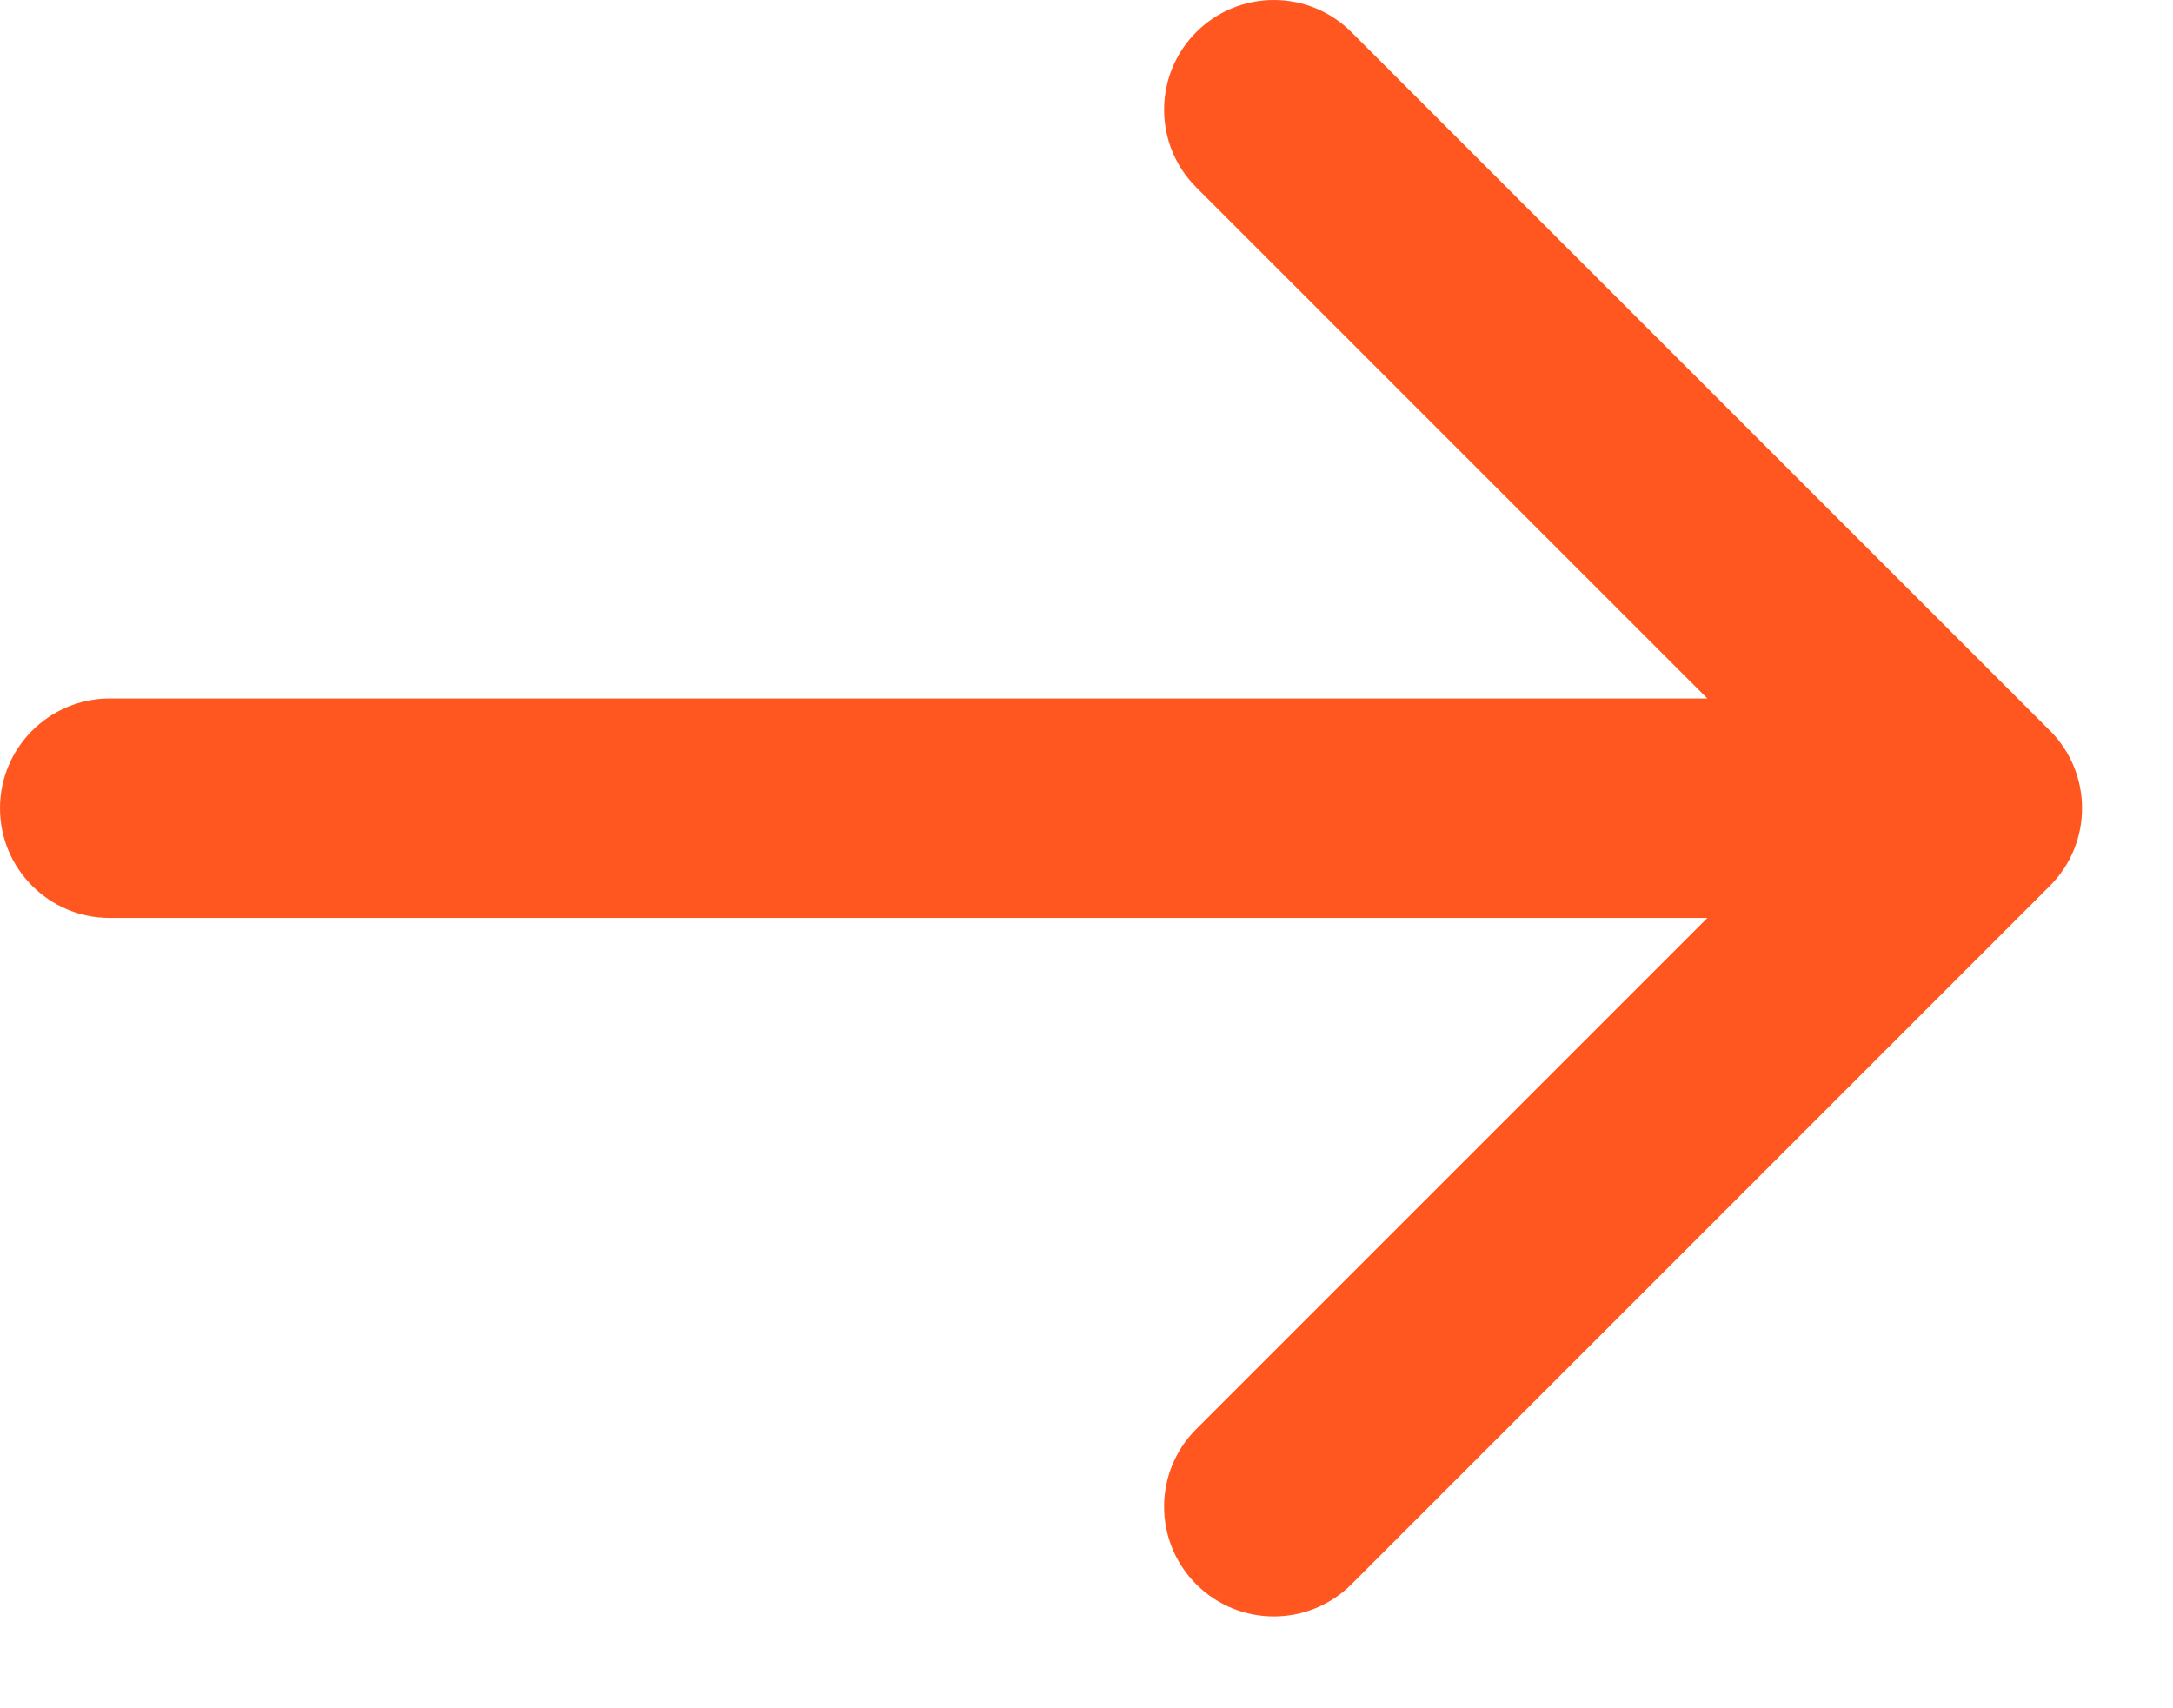
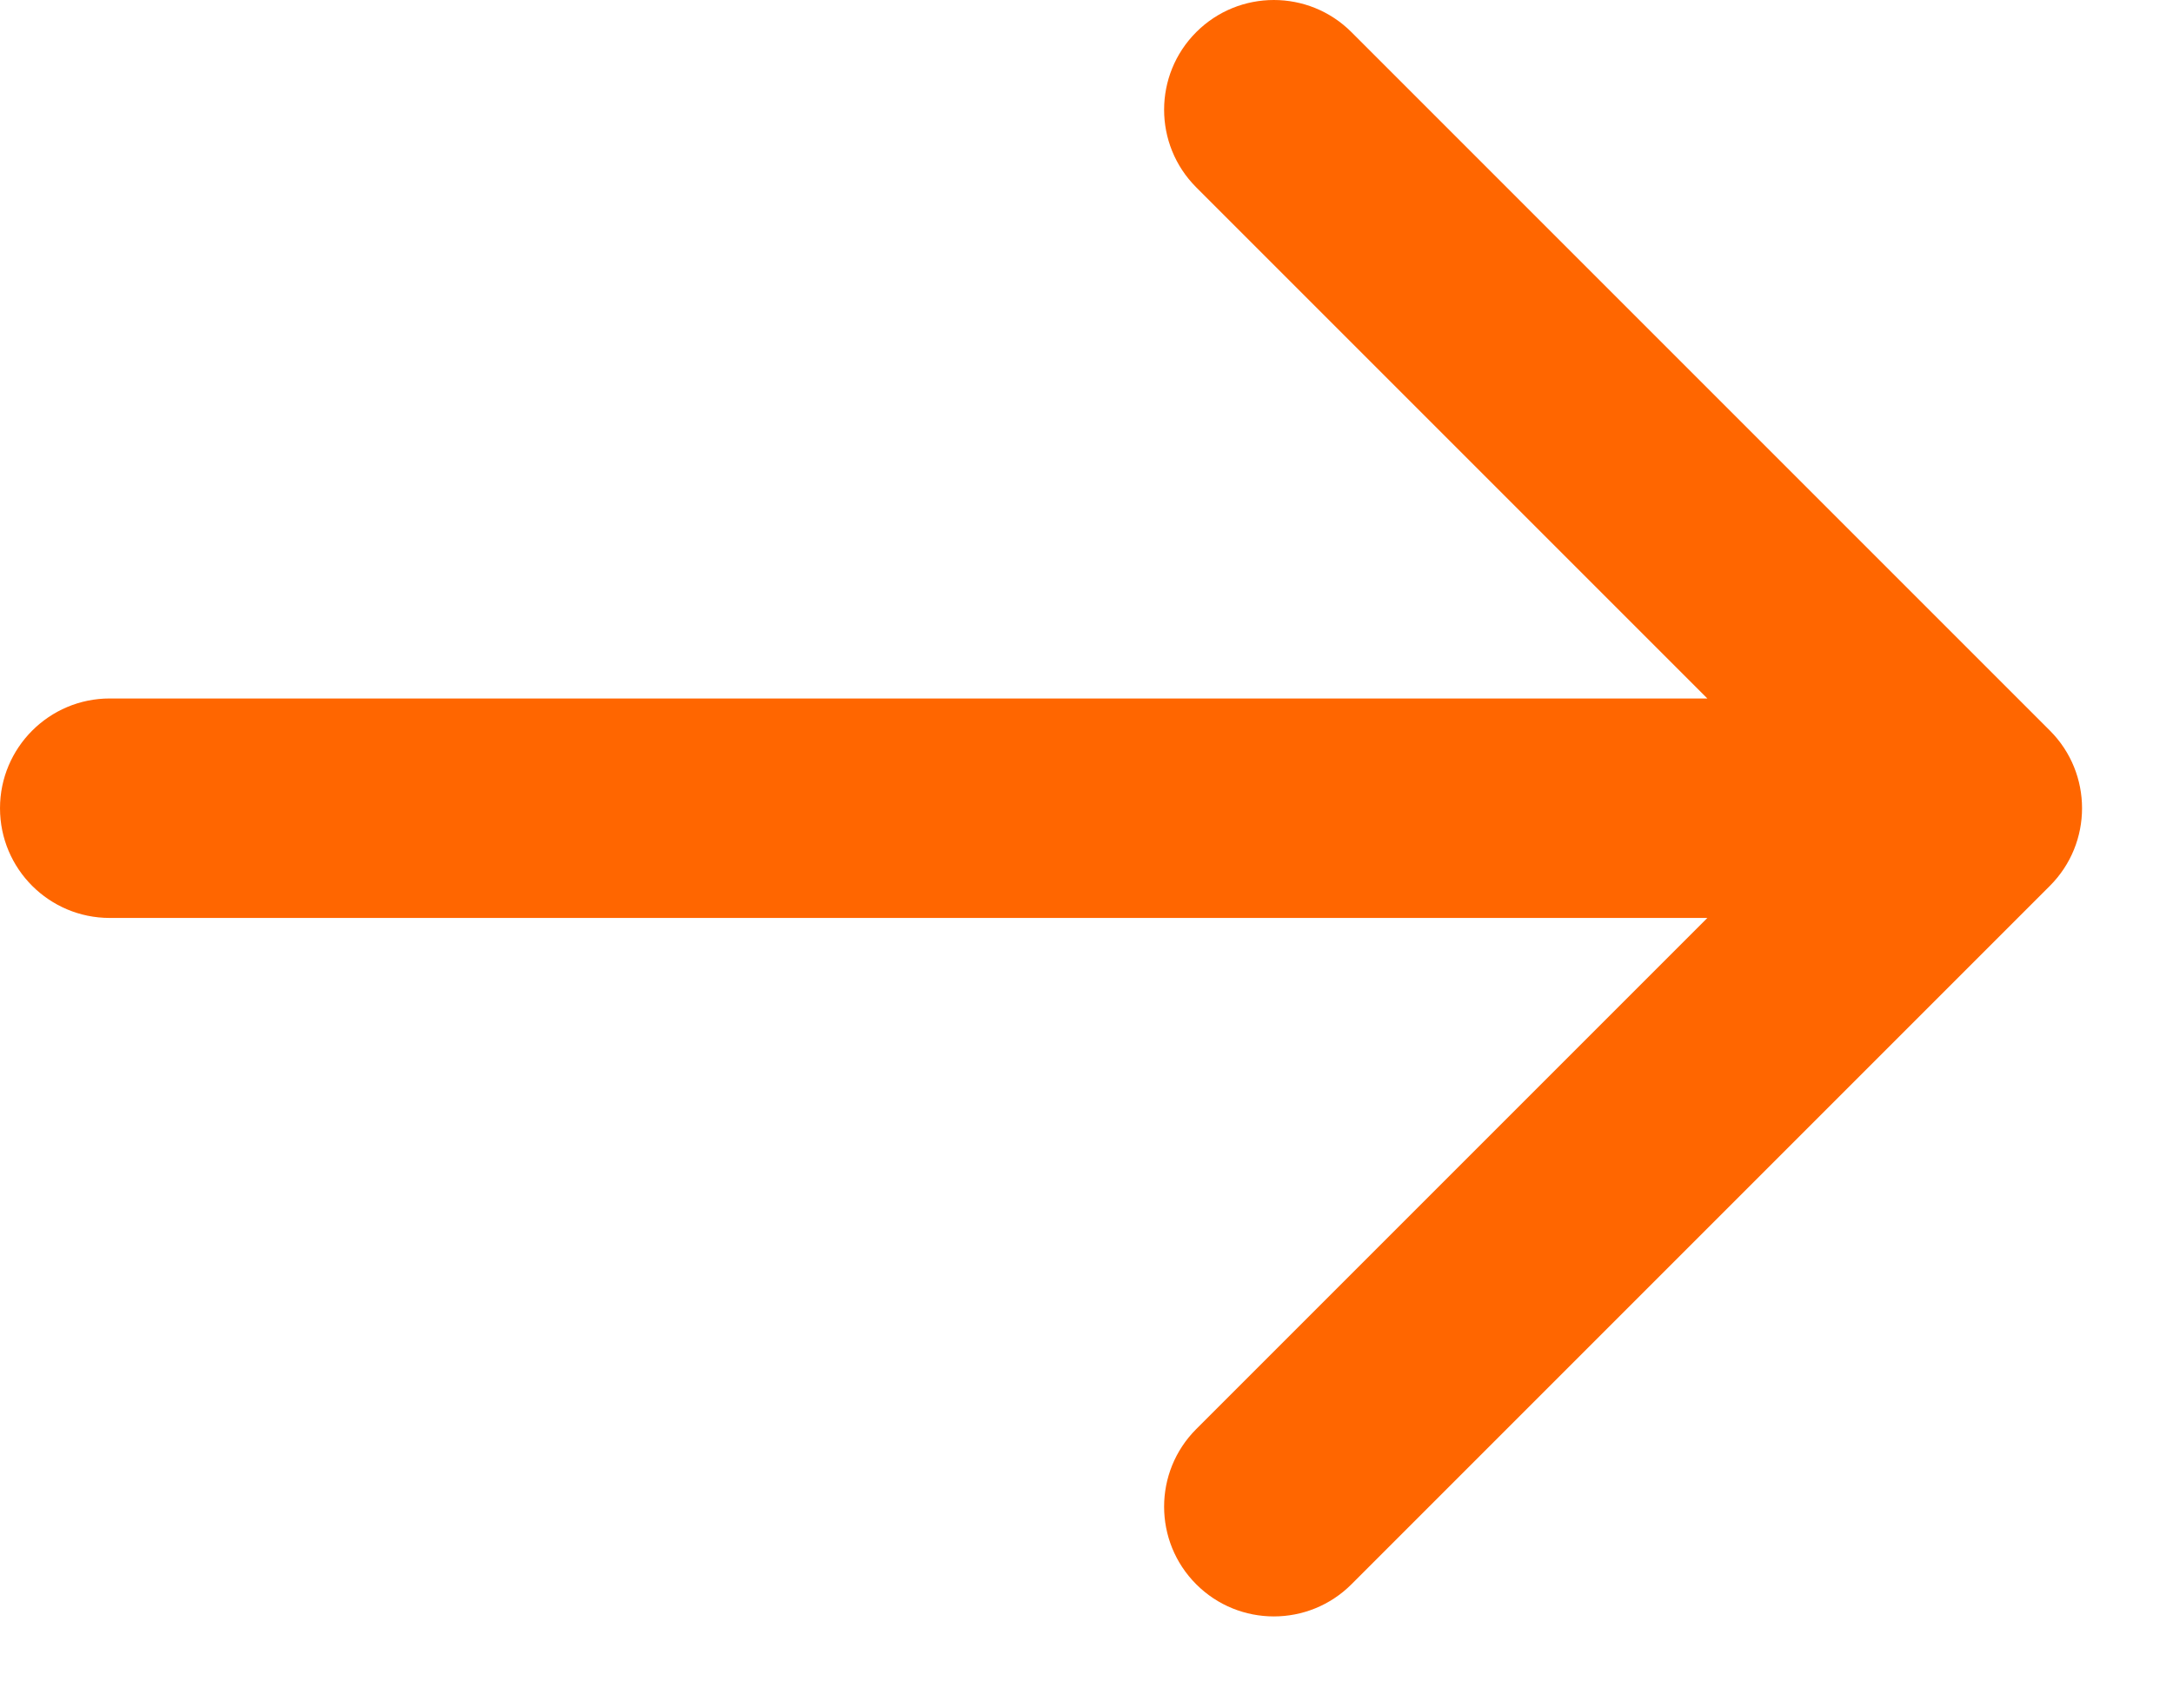
<svg xmlns="http://www.w3.org/2000/svg" width="14" height="11" viewBox="0 0 14 11" fill="none">
-   <path d="M0.707 4.5C0.317 4.5 4.64916e-05 4.817 4.64916e-05 5.207C4.64916e-05 5.598 0.317 5.914 0.707 5.914V5.207V4.5ZM13.207 5.707C13.483 5.431 13.483 4.983 13.207 4.707L8.707 0.207C8.431 -0.069 7.983 -0.069 7.707 0.207C7.431 0.483 7.431 0.931 7.707 1.207L11.707 5.207L7.707 9.207C7.431 9.483 7.431 9.931 7.707 10.207C7.983 10.483 8.431 10.483 8.707 10.207L13.207 5.707ZM0.707 5.207V5.914H12.707V5.207V4.5H0.707V5.207Z" fill="#FF571F" />
+   <path d="M0.707 4.5C0.317 4.5 4.64916e-05 4.817 4.64916e-05 5.207C4.64916e-05 5.598 0.317 5.914 0.707 5.914V5.207V4.5ZM13.207 5.707C13.483 5.431 13.483 4.983 13.207 4.707L8.707 0.207C8.431 -0.069 7.983 -0.069 7.707 0.207C7.431 0.483 7.431 0.931 7.707 1.207L11.707 5.207L7.707 9.207C7.431 9.483 7.431 9.931 7.707 10.207C7.983 10.483 8.431 10.483 8.707 10.207L13.207 5.707ZM0.707 5.207V5.914H12.707V5.207V4.5H0.707V5.207Z" fill="#ff6600" />
</svg>
